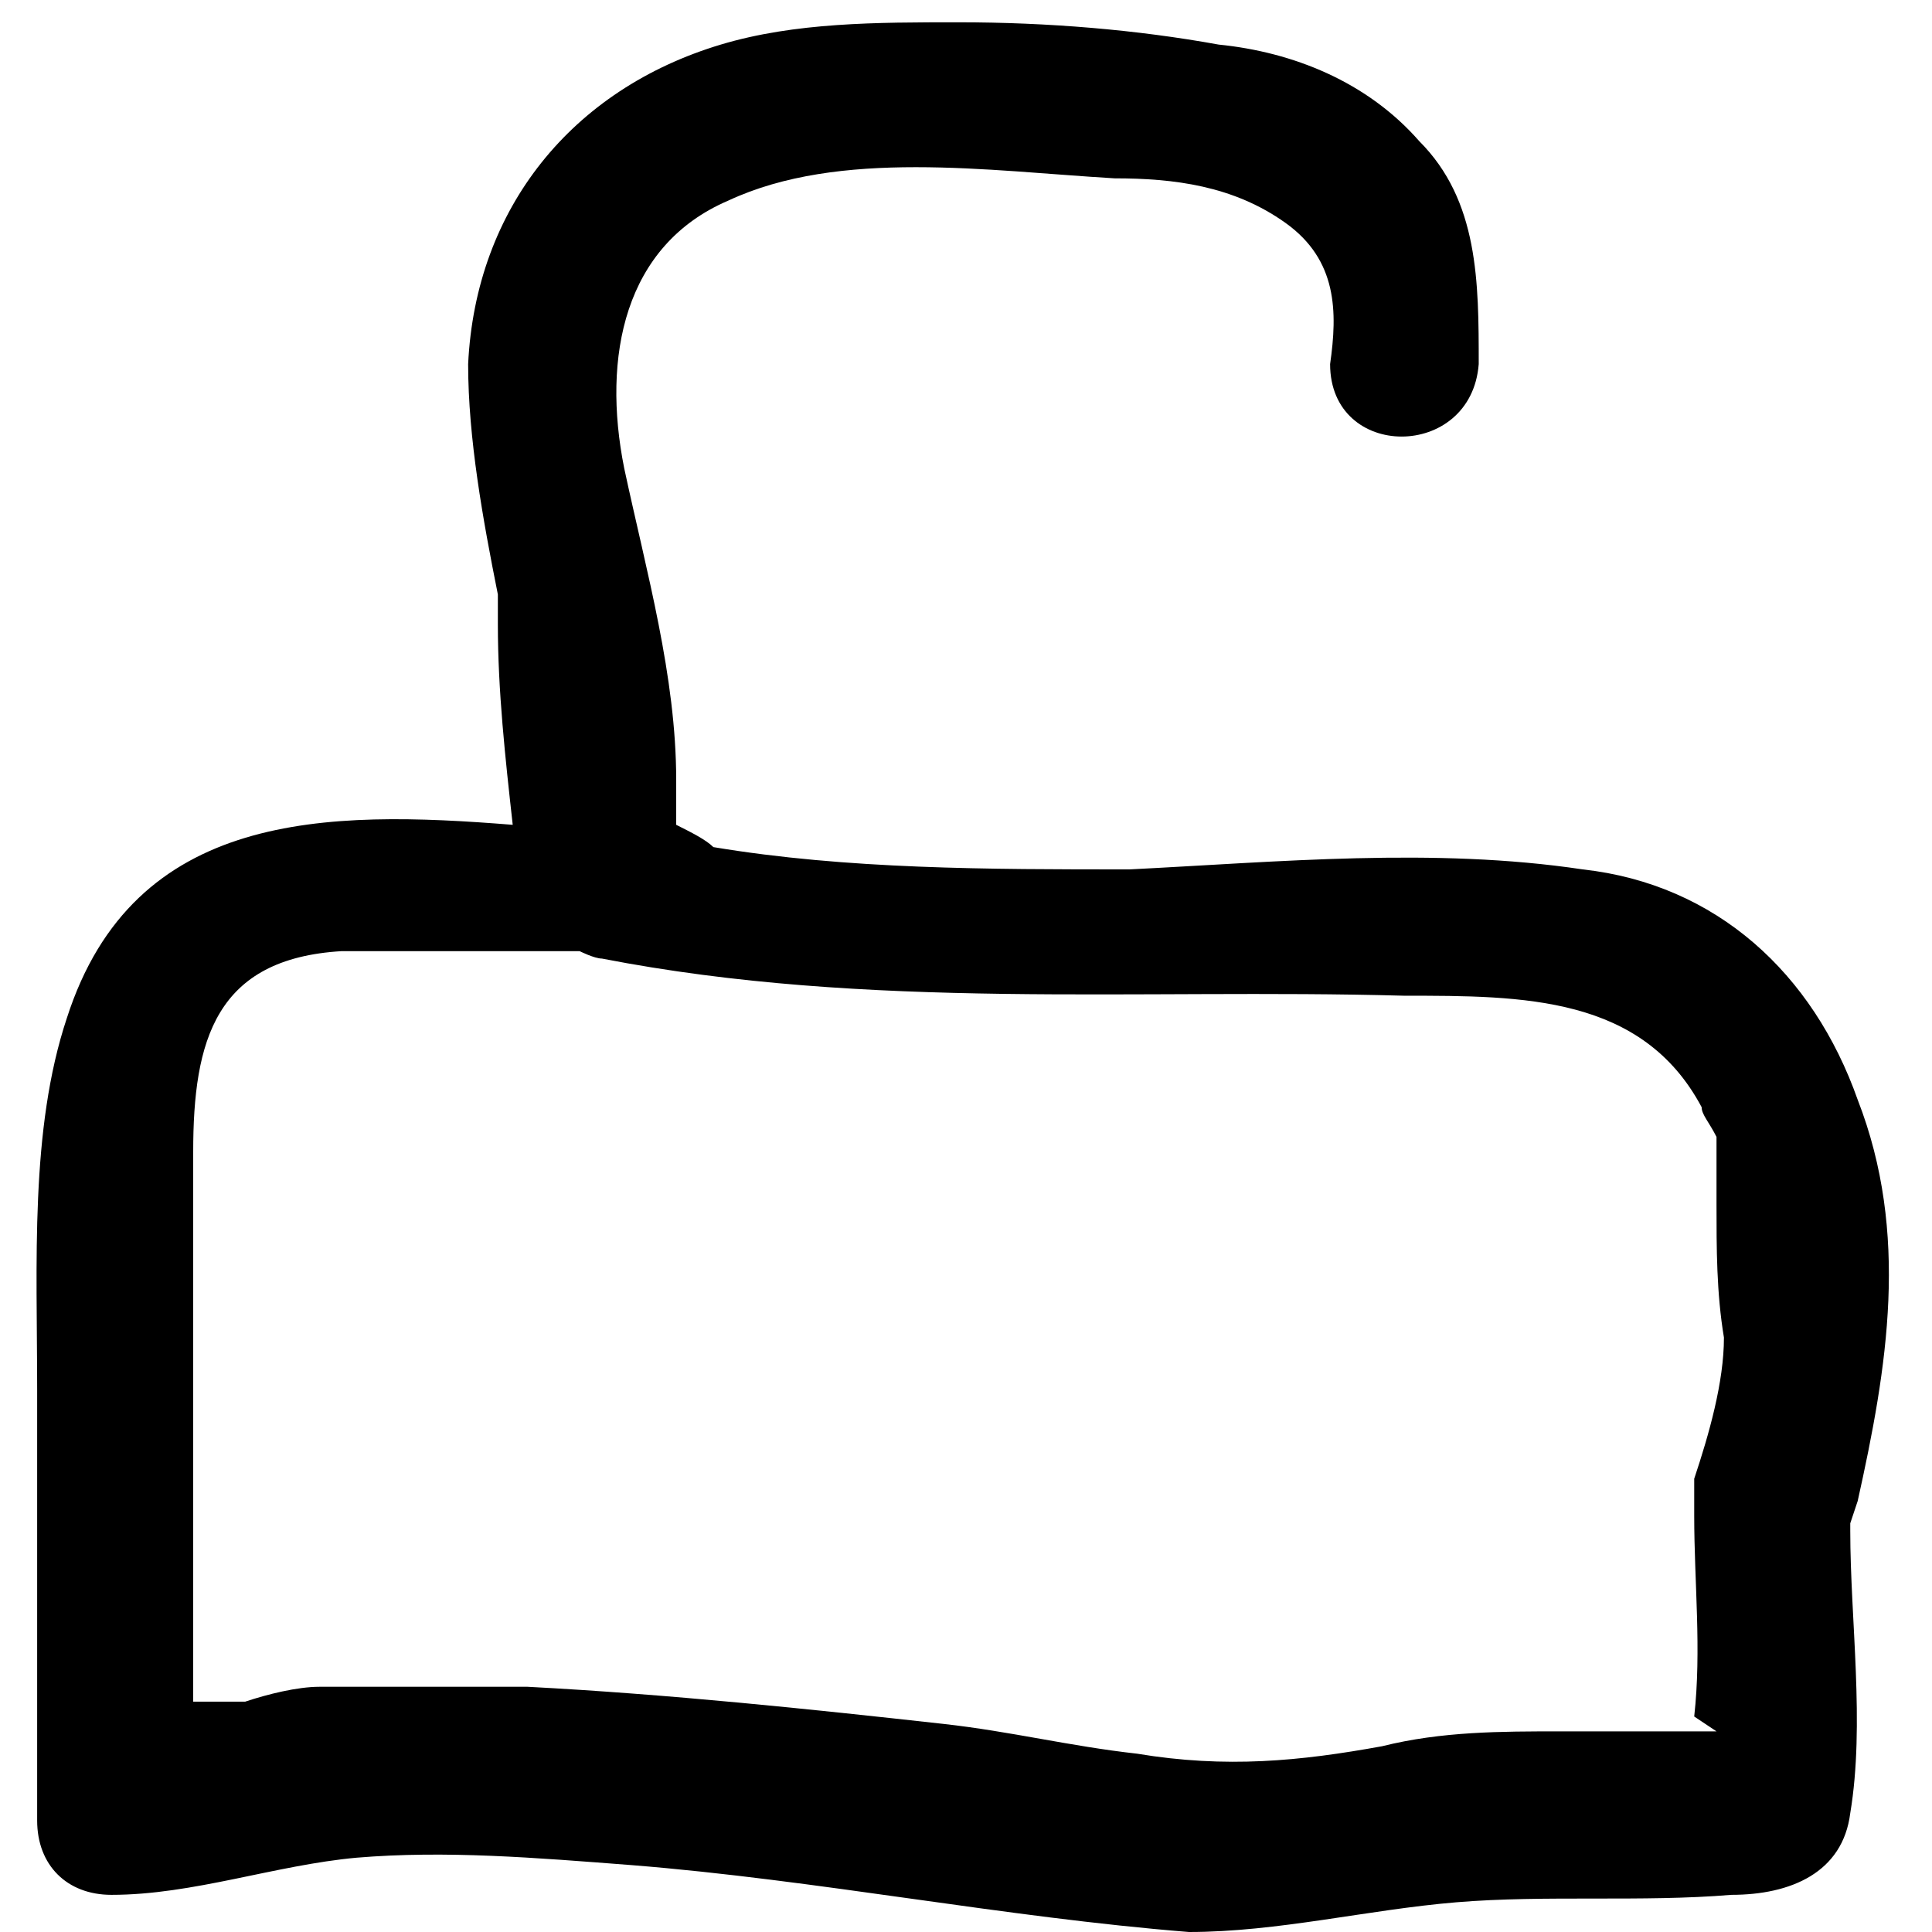
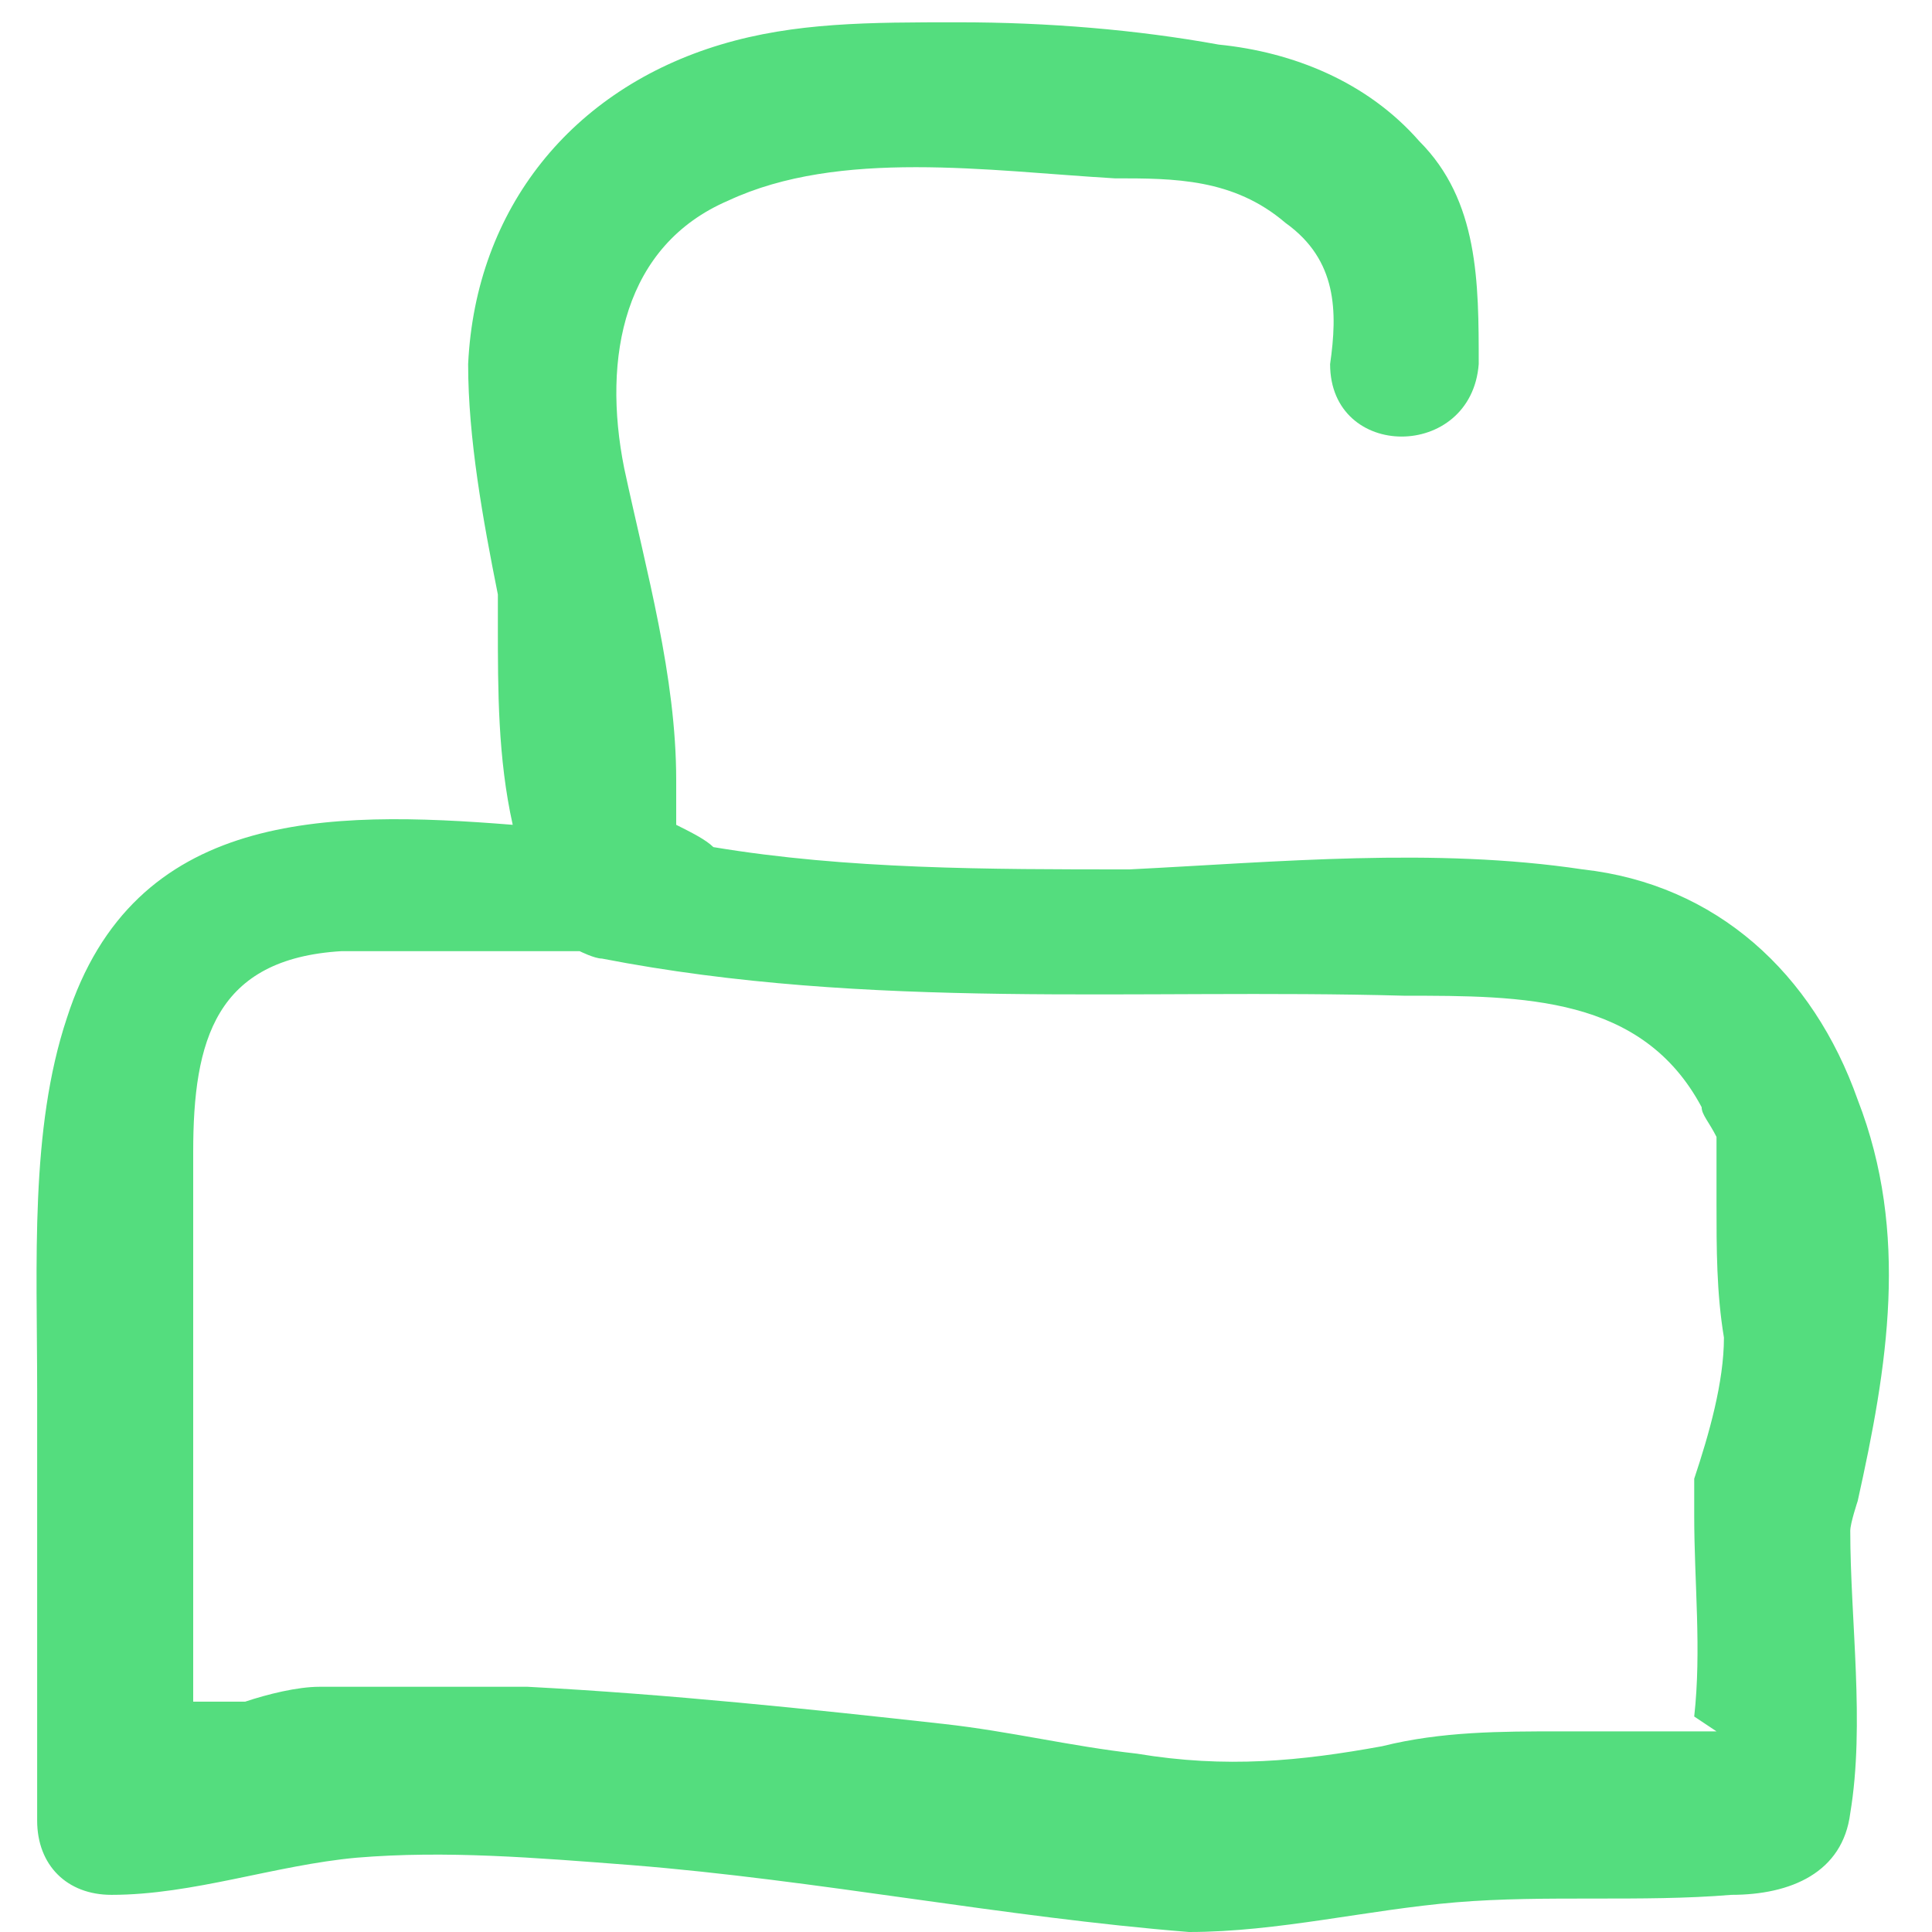
<svg xmlns="http://www.w3.org/2000/svg" id="Layer_1" version="1.1" viewBox="0 0 26 26">
-   <path d="M25,20.2c.4-1.8.7-3.6,0-5.4-.6-1.7-1.9-2.9-3.7-3.1-2-.3-4.1-.1-6.1,0-1.9,0-3.8,0-5.6-.3-.1-.1-.3-.2-.5-.3,0,0,0,0,0,0,0-.2,0-.4,0-.6,0,0,0,0,0,0,0-1.4-.4-2.8-.7-4.2-.3-1.5,0-3,1.4-3.6,1.5-.7,3.5-.4,5.2-.3.8,0,1.6.1,2.3.6.7.5.7,1.2.6,1.9,0,1.3,1.9,1.3,2,0,0-1.1,0-2.2-.8-3-.7-.8-1.7-1.2-2.7-1.3-1.1-.2-2.3-.3-3.5-.3-1.1,0-2.2,0-3.2.3-2,.6-3.3,2.2-3.4,4.3,0,1,.2,2.1.4,3.1,0,.1,0,.2,0,.4,0,.9.1,1.8.2,2.7-2.5-.2-5.1-.2-6,2.6-.5,1.5-.4,3.3-.4,5,0,1.9,0,3.8,0,5.8,0,.6.4,1,1,1,1.1,0,2.2-.4,3.3-.5,1.2-.1,2.4,0,3.7.1,2.5.2,5,.7,7.5.9,1.2,0,2.4-.3,3.6-.4,1.2-.1,2.5,0,3.7-.1.8,0,1.5-.3,1.6-1.1.2-1.2,0-2.6,0-3.8,0,0,0,0,0-.1ZM23.1,23.3c-.2,0-.4,0-.6,0-.5,0-1,0-1.5,0-.8,0-1.6,0-2.4.2-1.1.2-2.1.3-3.3.1-.9-.1-1.7-.3-2.6-.4-1.8-.2-3.7-.4-5.6-.5-.9,0-1.9,0-2.8,0-.3,0-.7.1-1,.2-.2,0-.5,0-.7,0,0-2.5,0-4.9,0-7.4,0-1.5.3-2.6,2-2.7,1.1,0,2.1,0,3.2,0,0,0,.2.1.3.1,3.6.7,7.2.4,10.8.5,1.6,0,3.2,0,4,1.5,0,.1.1.2.2.4,0,.3,0,.7,0,.9,0,.6,0,1.2.1,1.8,0,.6-.2,1.3-.4,1.9,0,.2,0,.4,0,.5,0,.9.1,1.8,0,2.7Z" />
+   <defs>
+     <style>
+       .st0 {
+         fill: #54dd7e;
+       }
+     </style>
+   </defs>
+   <path class="st0" d="M25,20.2c.4-1.8.7-3.6,0-5.4-.6-1.7-1.9-2.9-3.7-3.1-2-.3-4.1-.1-6.1,0-1.9,0-3.8,0-5.6-.3-.1-.1-.3-.2-.5-.3h0v-.6h0c0-1.4-.4-2.8-.7-4.2-.3-1.5,0-3,1.4-3.6,1.5-.7,3.5-.4,5.2-.3.8,0,1.6,0,2.3.6.7.5.7,1.2.6,1.9,0,1.3,1.9,1.3,2,0,0-1.1,0-2.2-.8-3-.7-.8-1.7-1.2-2.7-1.3-1.1-.2-2.3-.3-3.5-.3s-2.2,0-3.2.3c-2,.6-3.3,2.2-3.4,4.3,0,1,.2,2.1.4,3.1v.4c0,.9,0,1.8.2,2.7-2.5-.2-5.1-.2-6,2.6-.5,1.5-.4,3.3-.4,5v5.8c0,.6.4,1,1,1,1.1,0,2.2-.4,3.3-.5,1.2-.1,2.4,0,3.7.1,2.5.2,5,.7,7.5.9,1.2,0,2.4-.3,3.6-.4s2.5,0,3.7-.1c.8,0,1.5-.3,1.6-1.1.2-1.2,0-2.6,0-3.8h0c0-.1.1-.4.1-.4ZM23.1,23.3h-2.1c-.8,0-1.6,0-2.4.2-1.1.2-2.1.3-3.3.1-.9-.1-1.7-.3-2.6-.4-1.8-.2-3.7-.4-5.6-.5h-2.8c-.3,0-.7.1-1,.2h-.7v-7.4c0-1.5.3-2.6,2-2.7h3.2s.2.1.3.1c3.6.7,7.2.4,10.8.5,1.6,0,3.2,0,4,1.5,0,.1.1.2.2.4v.9c0,.6,0,1.2.1,1.8,0,.6-.2,1.3-.4,1.9v.5c0,.9.1,1.8,0,2.7l.3.2Z" />
</svg>
